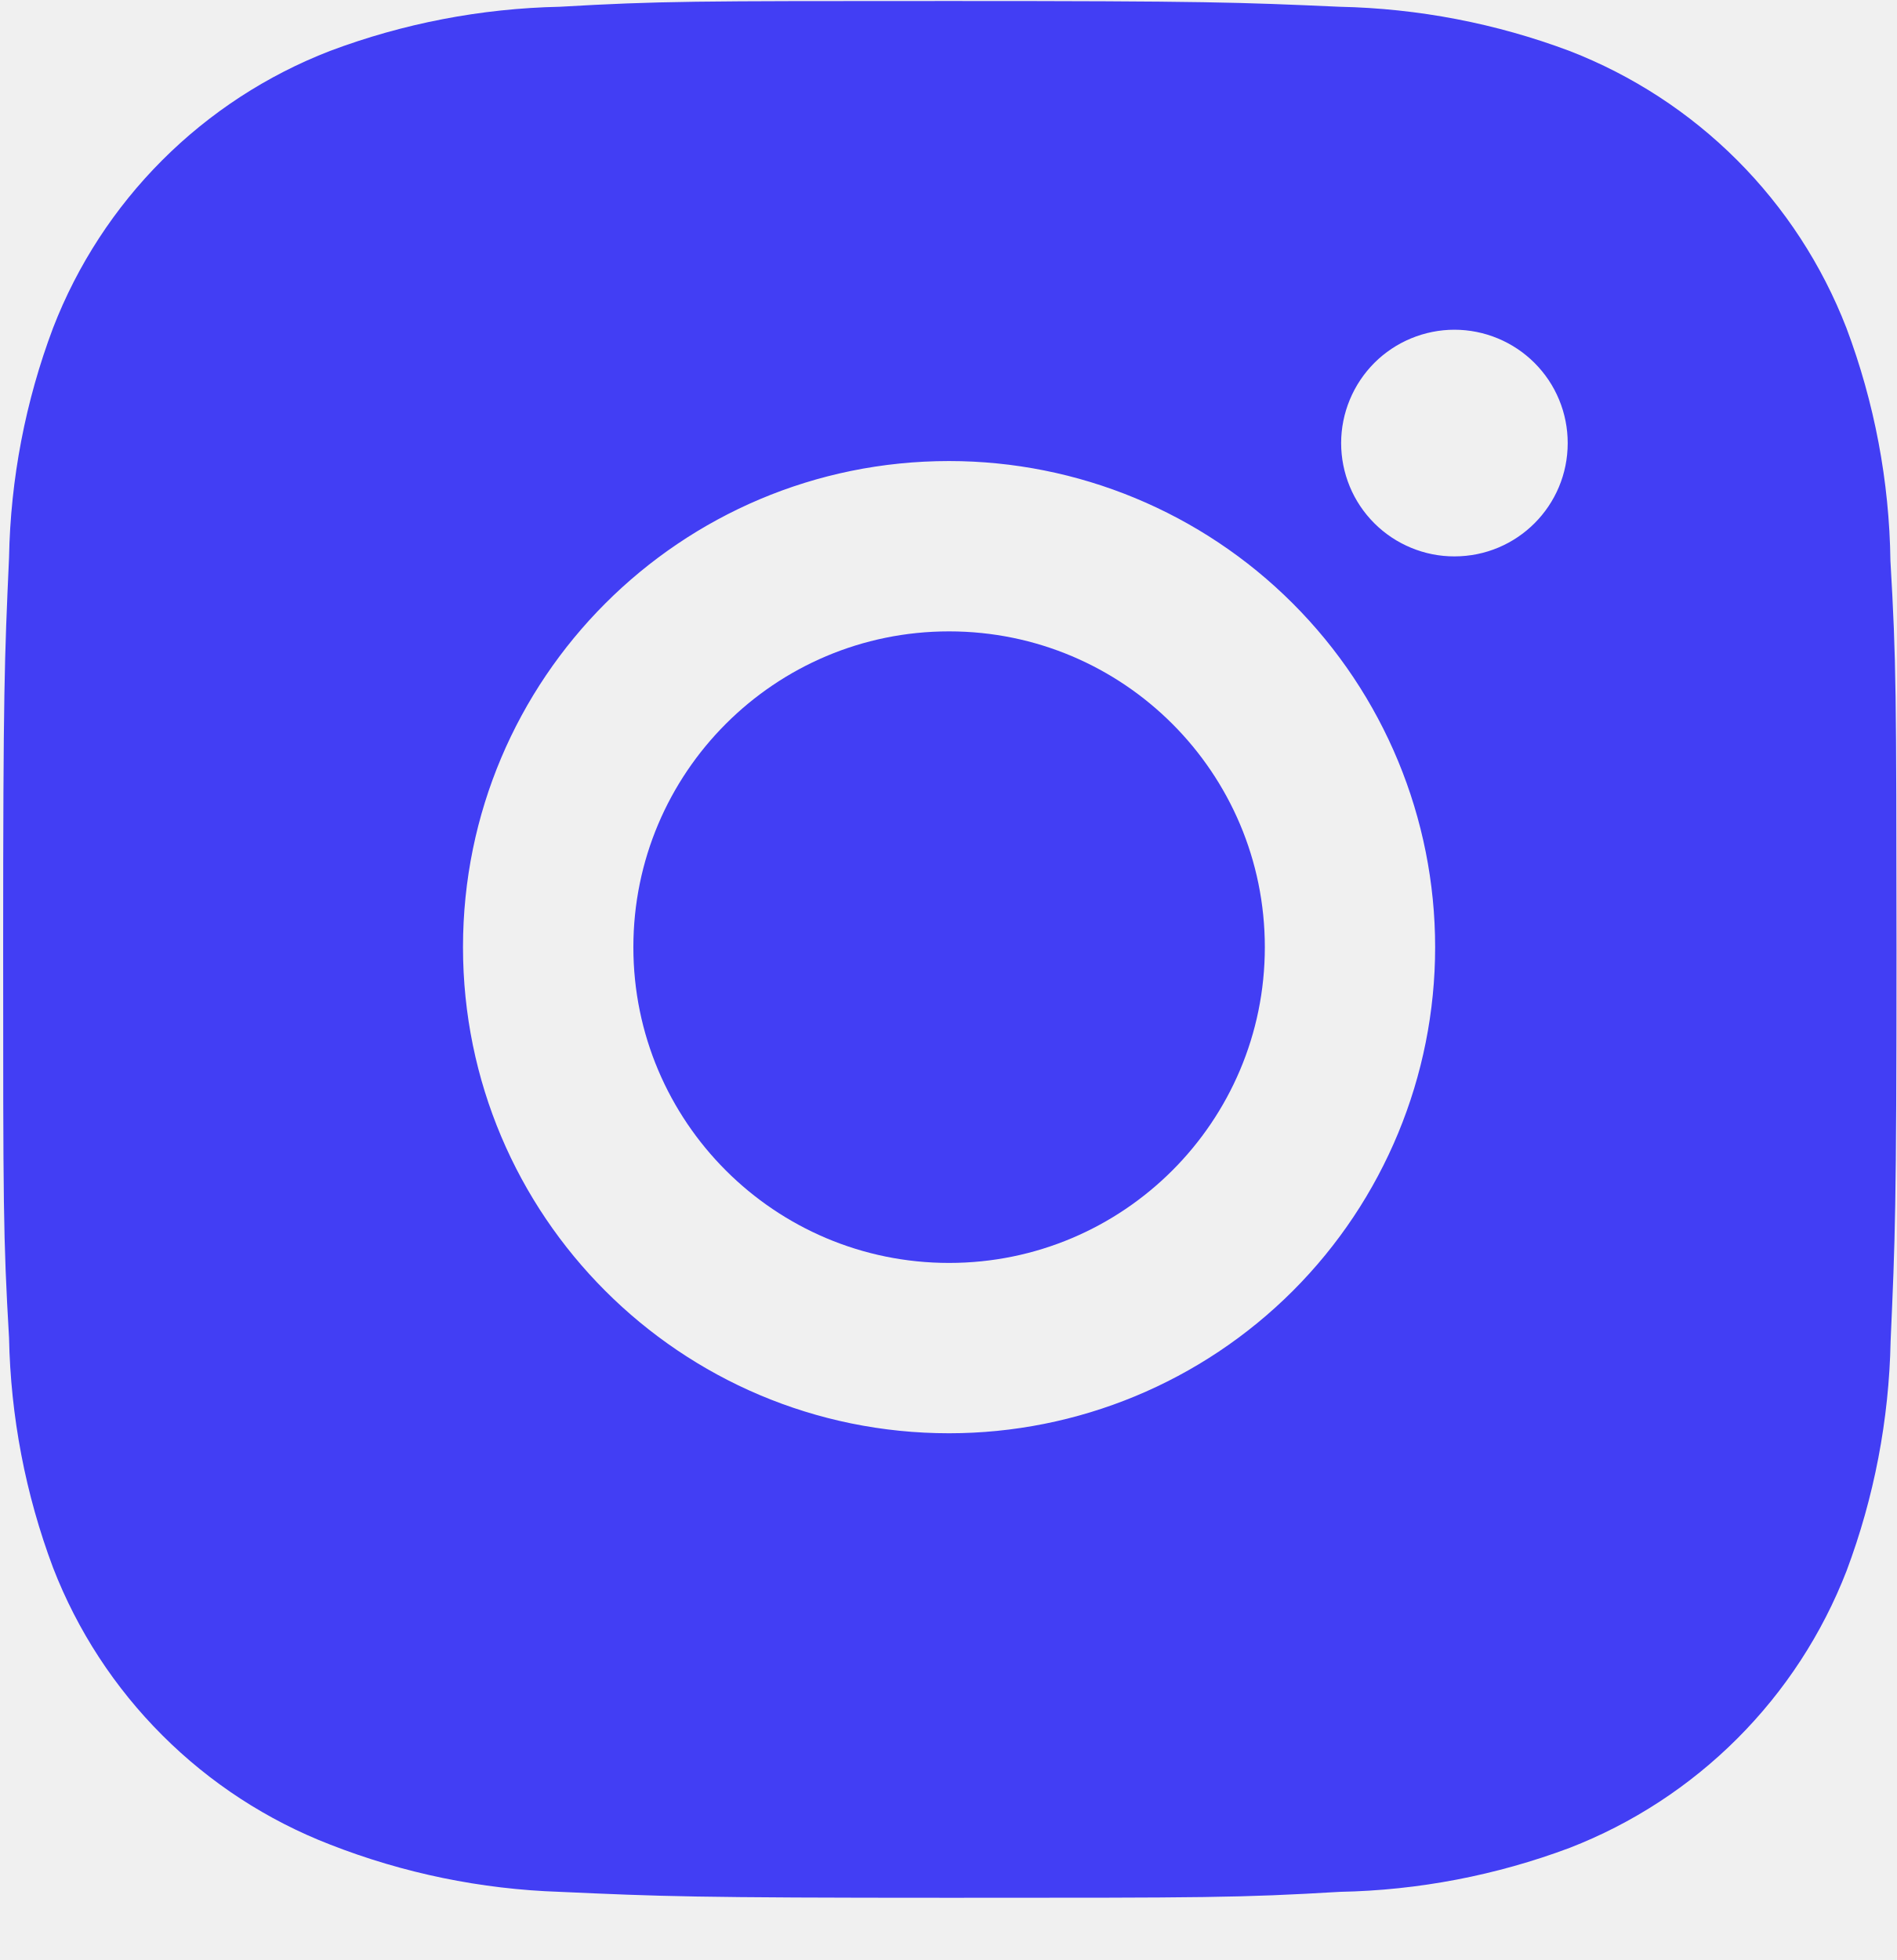
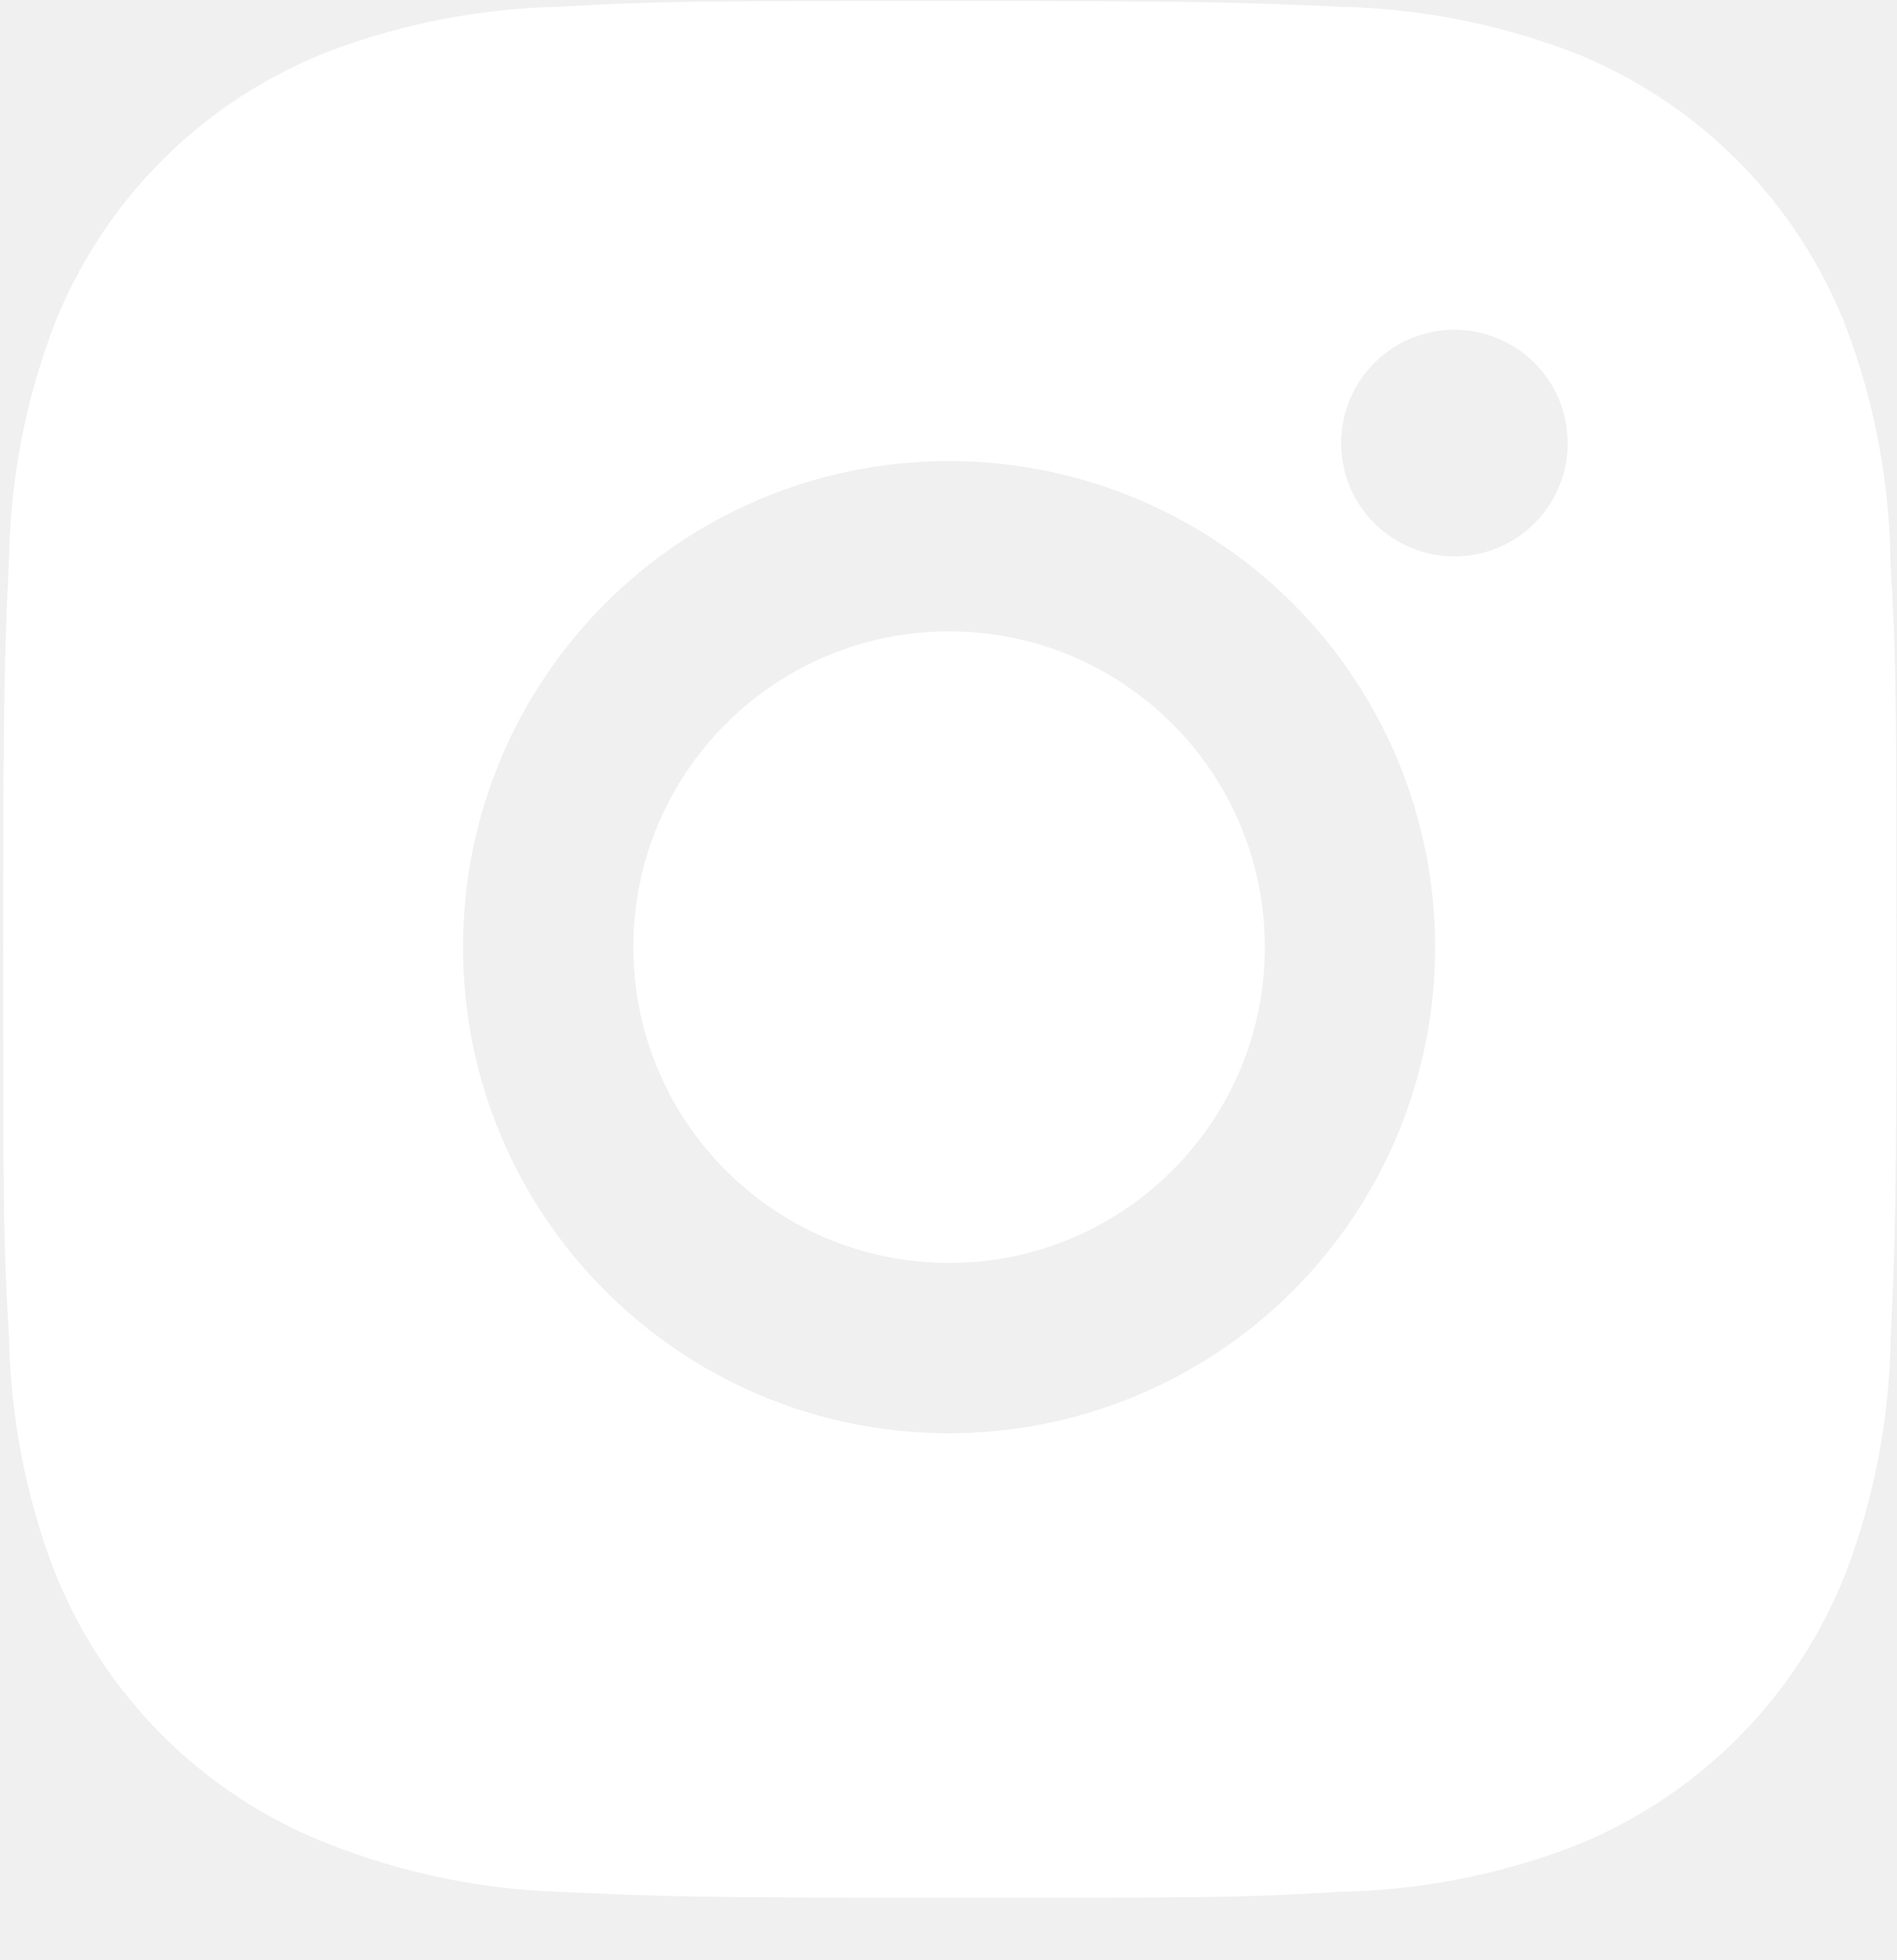
<svg xmlns="http://www.w3.org/2000/svg" width="30" height="31" viewBox="0 0 30 31" fill="none">
-   <path d="M29.904 8.87C29.887 7.611 29.651 6.364 29.207 5.185C28.821 4.19 28.233 3.287 27.479 2.533C26.725 1.779 25.822 1.191 24.828 0.806C23.664 0.369 22.434 0.133 21.192 0.107C19.592 0.036 19.085 0.016 15.023 0.016C10.962 0.016 10.441 0.016 8.853 0.107C7.611 0.133 6.382 0.369 5.219 0.806C4.224 1.191 3.321 1.779 2.567 2.533C1.813 3.287 1.225 4.19 0.84 5.185C0.402 6.347 0.166 7.577 0.143 8.819C0.071 10.42 0.05 10.928 0.05 14.989C0.05 19.05 0.05 19.569 0.143 21.159C0.168 22.403 0.402 23.631 0.84 24.797C1.225 25.791 1.814 26.694 2.569 27.447C3.323 28.201 4.226 28.789 5.221 29.174C6.38 29.628 7.609 29.881 8.855 29.922C10.456 29.994 10.963 30.016 15.025 30.016C19.086 30.016 19.607 30.016 21.195 29.922C22.438 29.898 23.667 29.662 24.831 29.226C25.825 28.84 26.728 28.251 27.482 27.497C28.236 26.743 28.824 25.841 29.21 24.846C29.647 23.682 29.882 22.455 29.907 21.209C29.978 19.609 30 19.102 30 15.039C29.997 10.977 29.997 10.462 29.904 8.87ZM15.013 22.669C10.765 22.669 7.324 19.228 7.324 14.981C7.324 10.733 10.765 7.292 15.013 7.292C17.052 7.292 19.008 8.102 20.45 9.544C21.892 10.986 22.702 12.941 22.702 14.981C22.702 17.02 21.892 18.976 20.45 20.418C19.008 21.859 17.052 22.669 15.013 22.669ZM23.008 8.8C22.773 8.801 22.539 8.754 22.322 8.664C22.104 8.574 21.906 8.442 21.74 8.276C21.573 8.109 21.441 7.912 21.351 7.694C21.261 7.476 21.215 7.243 21.215 7.008C21.215 6.772 21.262 6.539 21.352 6.322C21.442 6.104 21.574 5.907 21.74 5.74C21.906 5.574 22.104 5.442 22.321 5.352C22.539 5.262 22.772 5.215 23.007 5.215C23.242 5.215 23.476 5.262 23.693 5.352C23.91 5.442 24.108 5.574 24.274 5.74C24.441 5.907 24.573 6.104 24.663 6.322C24.753 6.539 24.799 6.772 24.799 7.008C24.799 7.999 23.998 8.8 23.008 8.8Z" fill="#423EF4" />
-   <path d="M15.013 19.975C17.771 19.975 20.008 17.739 20.008 14.981C20.008 12.222 17.771 9.986 15.013 9.986C12.255 9.986 10.019 12.222 10.019 14.981C10.019 17.739 12.255 19.975 15.013 19.975Z" fill="#423EF4" />
+   <path d="M29.904 8.87C29.887 7.611 29.651 6.364 29.207 5.185C28.821 4.19 28.233 3.287 27.479 2.533C26.725 1.779 25.822 1.191 24.828 0.806C23.664 0.369 22.434 0.133 21.192 0.107C19.592 0.036 19.085 0.016 15.023 0.016C10.962 0.016 10.441 0.016 8.853 0.107C7.611 0.133 6.382 0.369 5.219 0.806C4.224 1.191 3.321 1.779 2.567 2.533C1.813 3.287 1.225 4.19 0.84 5.185C0.402 6.347 0.166 7.577 0.143 8.819C0.071 10.42 0.05 10.928 0.05 14.989C0.05 19.05 0.05 19.569 0.143 21.159C0.168 22.403 0.402 23.631 0.84 24.797C1.225 25.791 1.814 26.694 2.569 27.447C3.323 28.201 4.226 28.789 5.221 29.174C6.38 29.628 7.609 29.881 8.855 29.922C10.456 29.994 10.963 30.016 15.025 30.016C19.086 30.016 19.607 30.016 21.195 29.922C22.438 29.898 23.667 29.662 24.831 29.226C25.825 28.84 26.728 28.251 27.482 27.497C28.236 26.743 28.824 25.841 29.21 24.846C29.647 23.682 29.882 22.455 29.907 21.209C29.978 19.609 30 19.102 30 15.039C29.997 10.977 29.997 10.462 29.904 8.87ZM15.013 22.669C10.765 22.669 7.324 19.228 7.324 14.981C7.324 10.733 10.765 7.292 15.013 7.292C17.052 7.292 19.008 8.102 20.45 9.544C21.892 10.986 22.702 12.941 22.702 14.981C22.702 17.02 21.892 18.976 20.45 20.418C19.008 21.859 17.052 22.669 15.013 22.669ZM23.008 8.8C22.773 8.801 22.539 8.754 22.322 8.664C22.104 8.574 21.906 8.442 21.74 8.276C21.573 8.109 21.441 7.912 21.351 7.694C21.261 7.476 21.215 7.243 21.215 7.008C21.215 6.772 21.262 6.539 21.352 6.322C21.442 6.104 21.574 5.907 21.74 5.74C21.906 5.574 22.104 5.442 22.321 5.352C22.539 5.262 22.772 5.215 23.007 5.215C23.242 5.215 23.476 5.262 23.693 5.352C23.91 5.442 24.108 5.574 24.274 5.74C24.441 5.907 24.573 6.104 24.663 6.322C24.753 6.539 24.799 6.772 24.799 7.008C24.799 7.999 23.998 8.8 23.008 8.8Z" fill="#FFFFFF" />
+   <path d="M15.013 19.975C17.771 19.975 20.008 17.739 20.008 14.981C20.008 12.222 17.771 9.986 15.013 9.986C12.255 9.986 10.019 12.222 10.019 14.981C10.019 17.739 12.255 19.975 15.013 19.975Z" fill="#FFFFFF" />
</svg>
